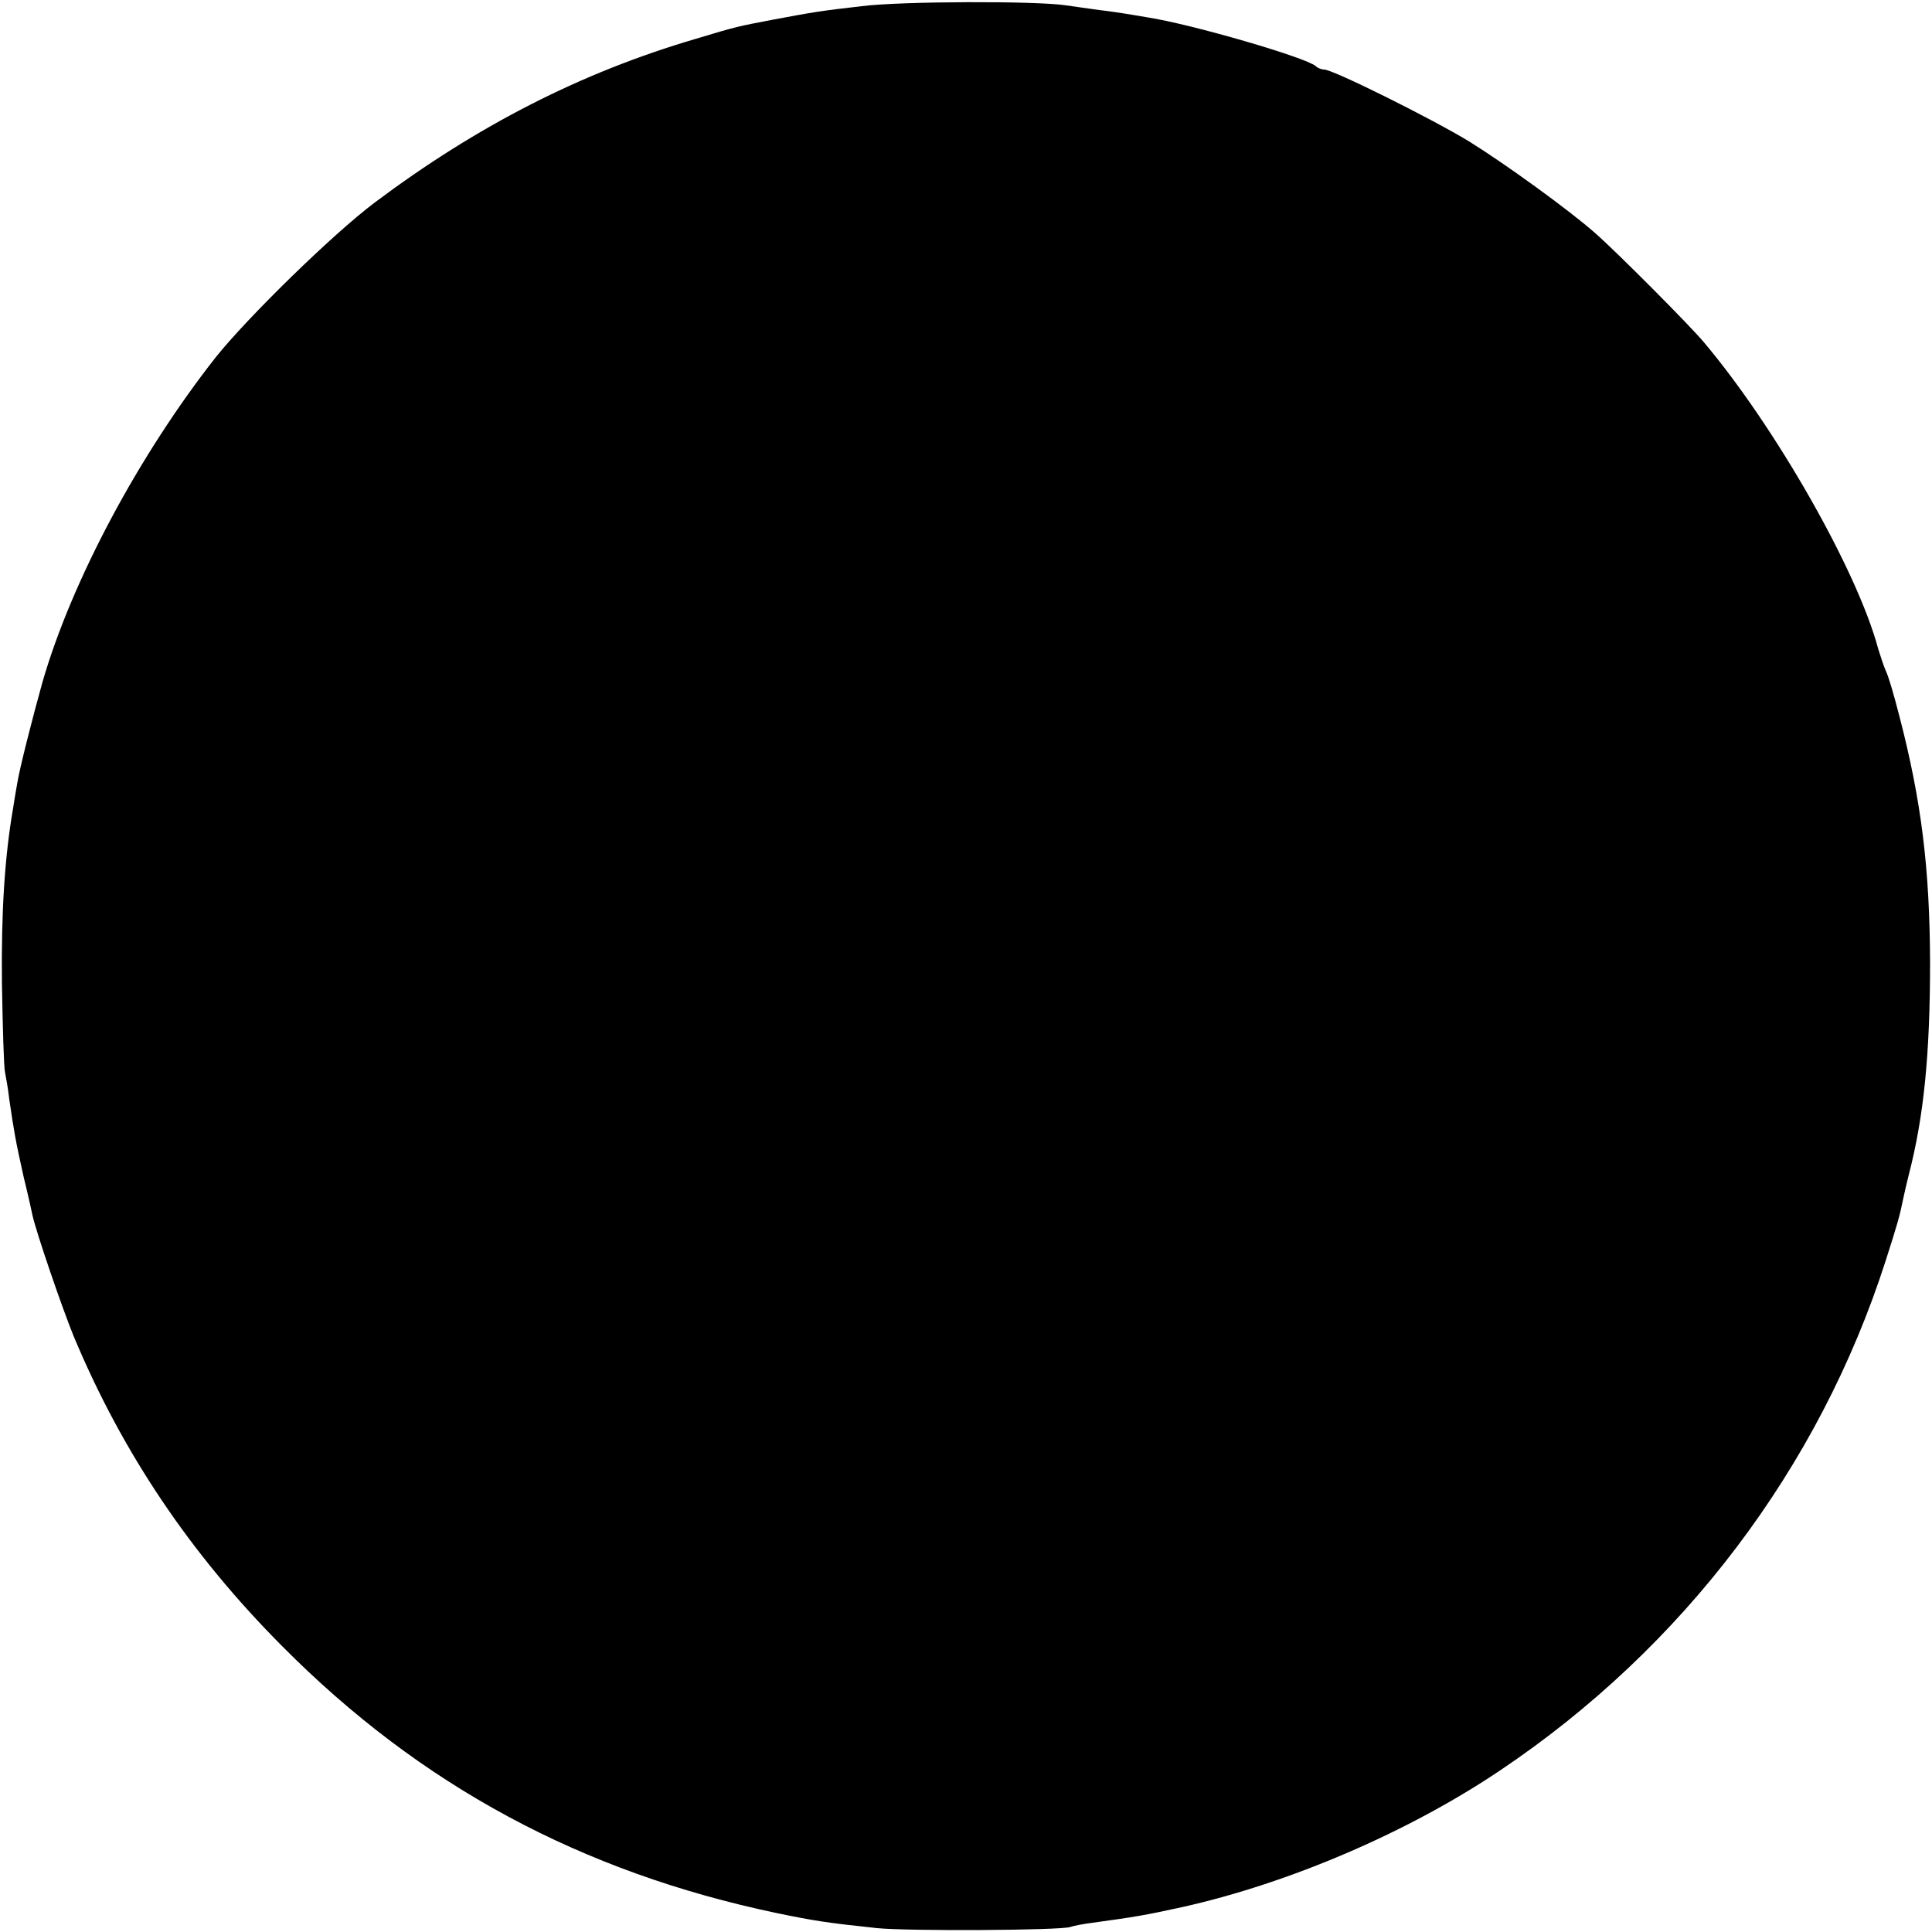
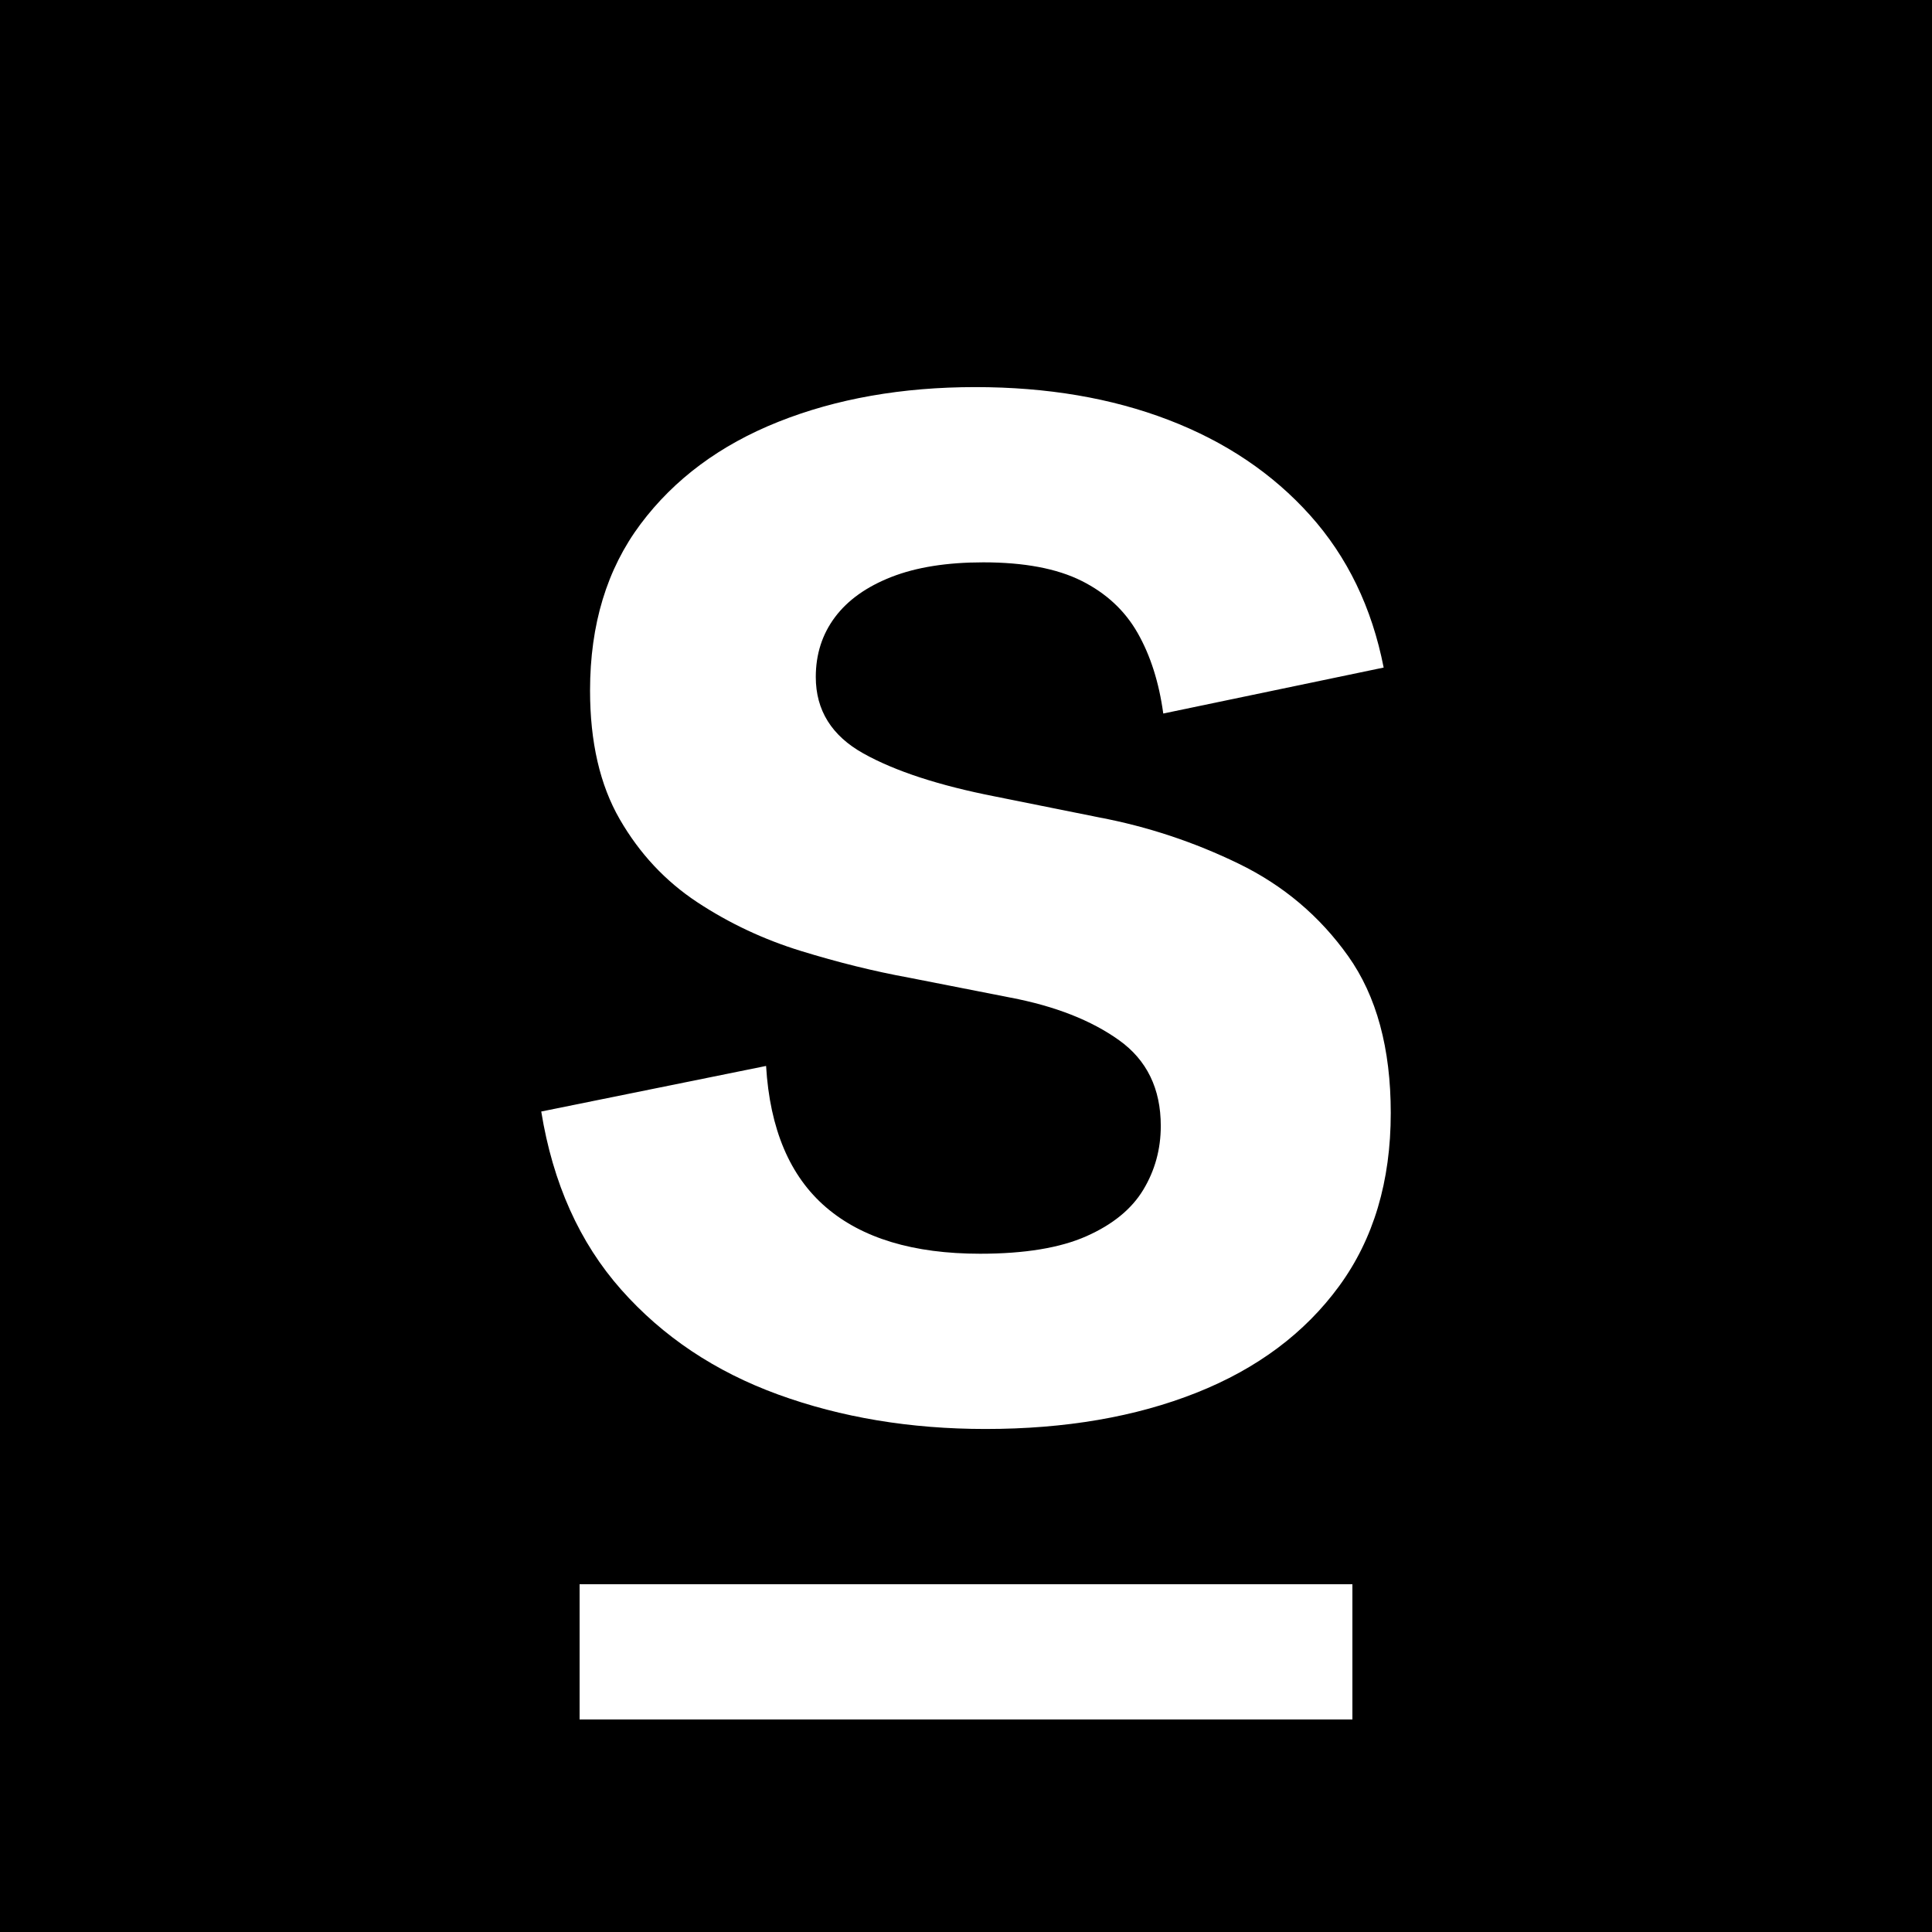
- <svg xmlns="http://www.w3.org/2000/svg" version="1.0" width="500pt" height="500pt" viewBox="0 0 500 500" preserveAspectRatio="xMidYMid meet">
-   <g transform="translate(0,500) scale(0.1,-0.1)" fill="#000000" stroke="none">
-     <path d="M2230 4984 c-106 -12 -129 -16 -230 -35 -89 -17 -92 -17 -201 -50 -296 -87 -565 -225 -829 -423 -108 -81 -329 -297 -412 -401 -198 -252 -372 -577 -448 -840 -26 -93 -59 -223 -65 -260 -4 -22 -9 -52 -11 -66 -22 -127 -31 -269 -29 -454 2 -115 5 -219 8 -230 2 -11 8 -42 11 -70 12 -82 16 -106 37 -200 12 -49 22 -94 23 -100 10 -45 76 -238 107 -314 125 -299 301 -562 539 -801 358 -361 775 -585 1280 -691 97 -20 128 -25 260 -39 80 -8 475 -6 500 3 8 3 34 8 58 11 109 15 134 19 234 41 276 62 582 193 820 353 474 318 826 783 998 1319 31 97 36 114 46 163 3 14 9 41 14 60 39 151 55 312 55 550 -1 242 -22 415 -79 635 -16 62 -28 103 -36 120 -5 11 -13 36 -19 55 -54 203 -267 576 -452 795 -37 44 -224 232 -281 282 -68 60 -234 180 -326 237 -97 59 -352 186 -375 186 -7 0 -17 4 -22 9 -25 22 -319 108 -435 126 -25 4 -52 9 -60 10 -8 1 -37 6 -65 9 -27 4 -66 9 -85 12 -75 12 -429 11 -530 -2z" />
-   </g>
+ <svg xmlns="http://www.w3.org/2000/svg" viewBox="0 0 500 500">
+   <path fill-rule="evenodd" d="M0 0H500V500H0Z M255.062 369.819Q225.881 369.819 201.394 360.905Q176.907 351.991 160.748 333.74Q144.59 315.489 140.073 287.66L198.261 275.866Q199.728 300.357 213.733 312.411Q227.739 324.465 253.653 324.465Q270.925 324.465 281.139 319.941Q291.354 315.417 295.881 307.909Q300.409 300.4 300.409 291.396Q300.409 276.928 289.616 269.207Q278.823 261.485 261.523 258.183L235.247 253.023Q221.704 250.552 207.255 246.1Q192.805 241.648 180.434 233.482Q168.062 225.316 160.383 212.012Q152.705 198.708 152.705 178.712Q152.705 153.094 165.774 135.635Q178.844 118.175 201.401 109.178Q223.959 100.181 252.425 100.181Q280.254 100.181 302.378 108.662Q324.502 117.142 339.017 133.315Q353.531 149.488 358.091 172.765L301.052 184.66Q299.404 172.591 294.44 163.851Q289.475 155.11 279.9 150.323Q270.325 145.535 254.484 145.535Q240.356 145.535 230.705 149.315Q221.054 153.094 216.089 159.728Q211.125 166.362 211.125 175.207Q211.125 188.114 223.442 194.99Q235.76 201.866 257.534 206.13L284.474 211.55Q303.227 215.098 320.549 223.51Q337.871 231.922 348.899 247.433Q359.927 262.945 359.927 288.043Q359.927 314.557 346.59 332.812Q333.254 351.066 309.634 360.442Q286.014 369.819 255.062 369.819Z M150 410H350V445H150Z" />
</svg>
